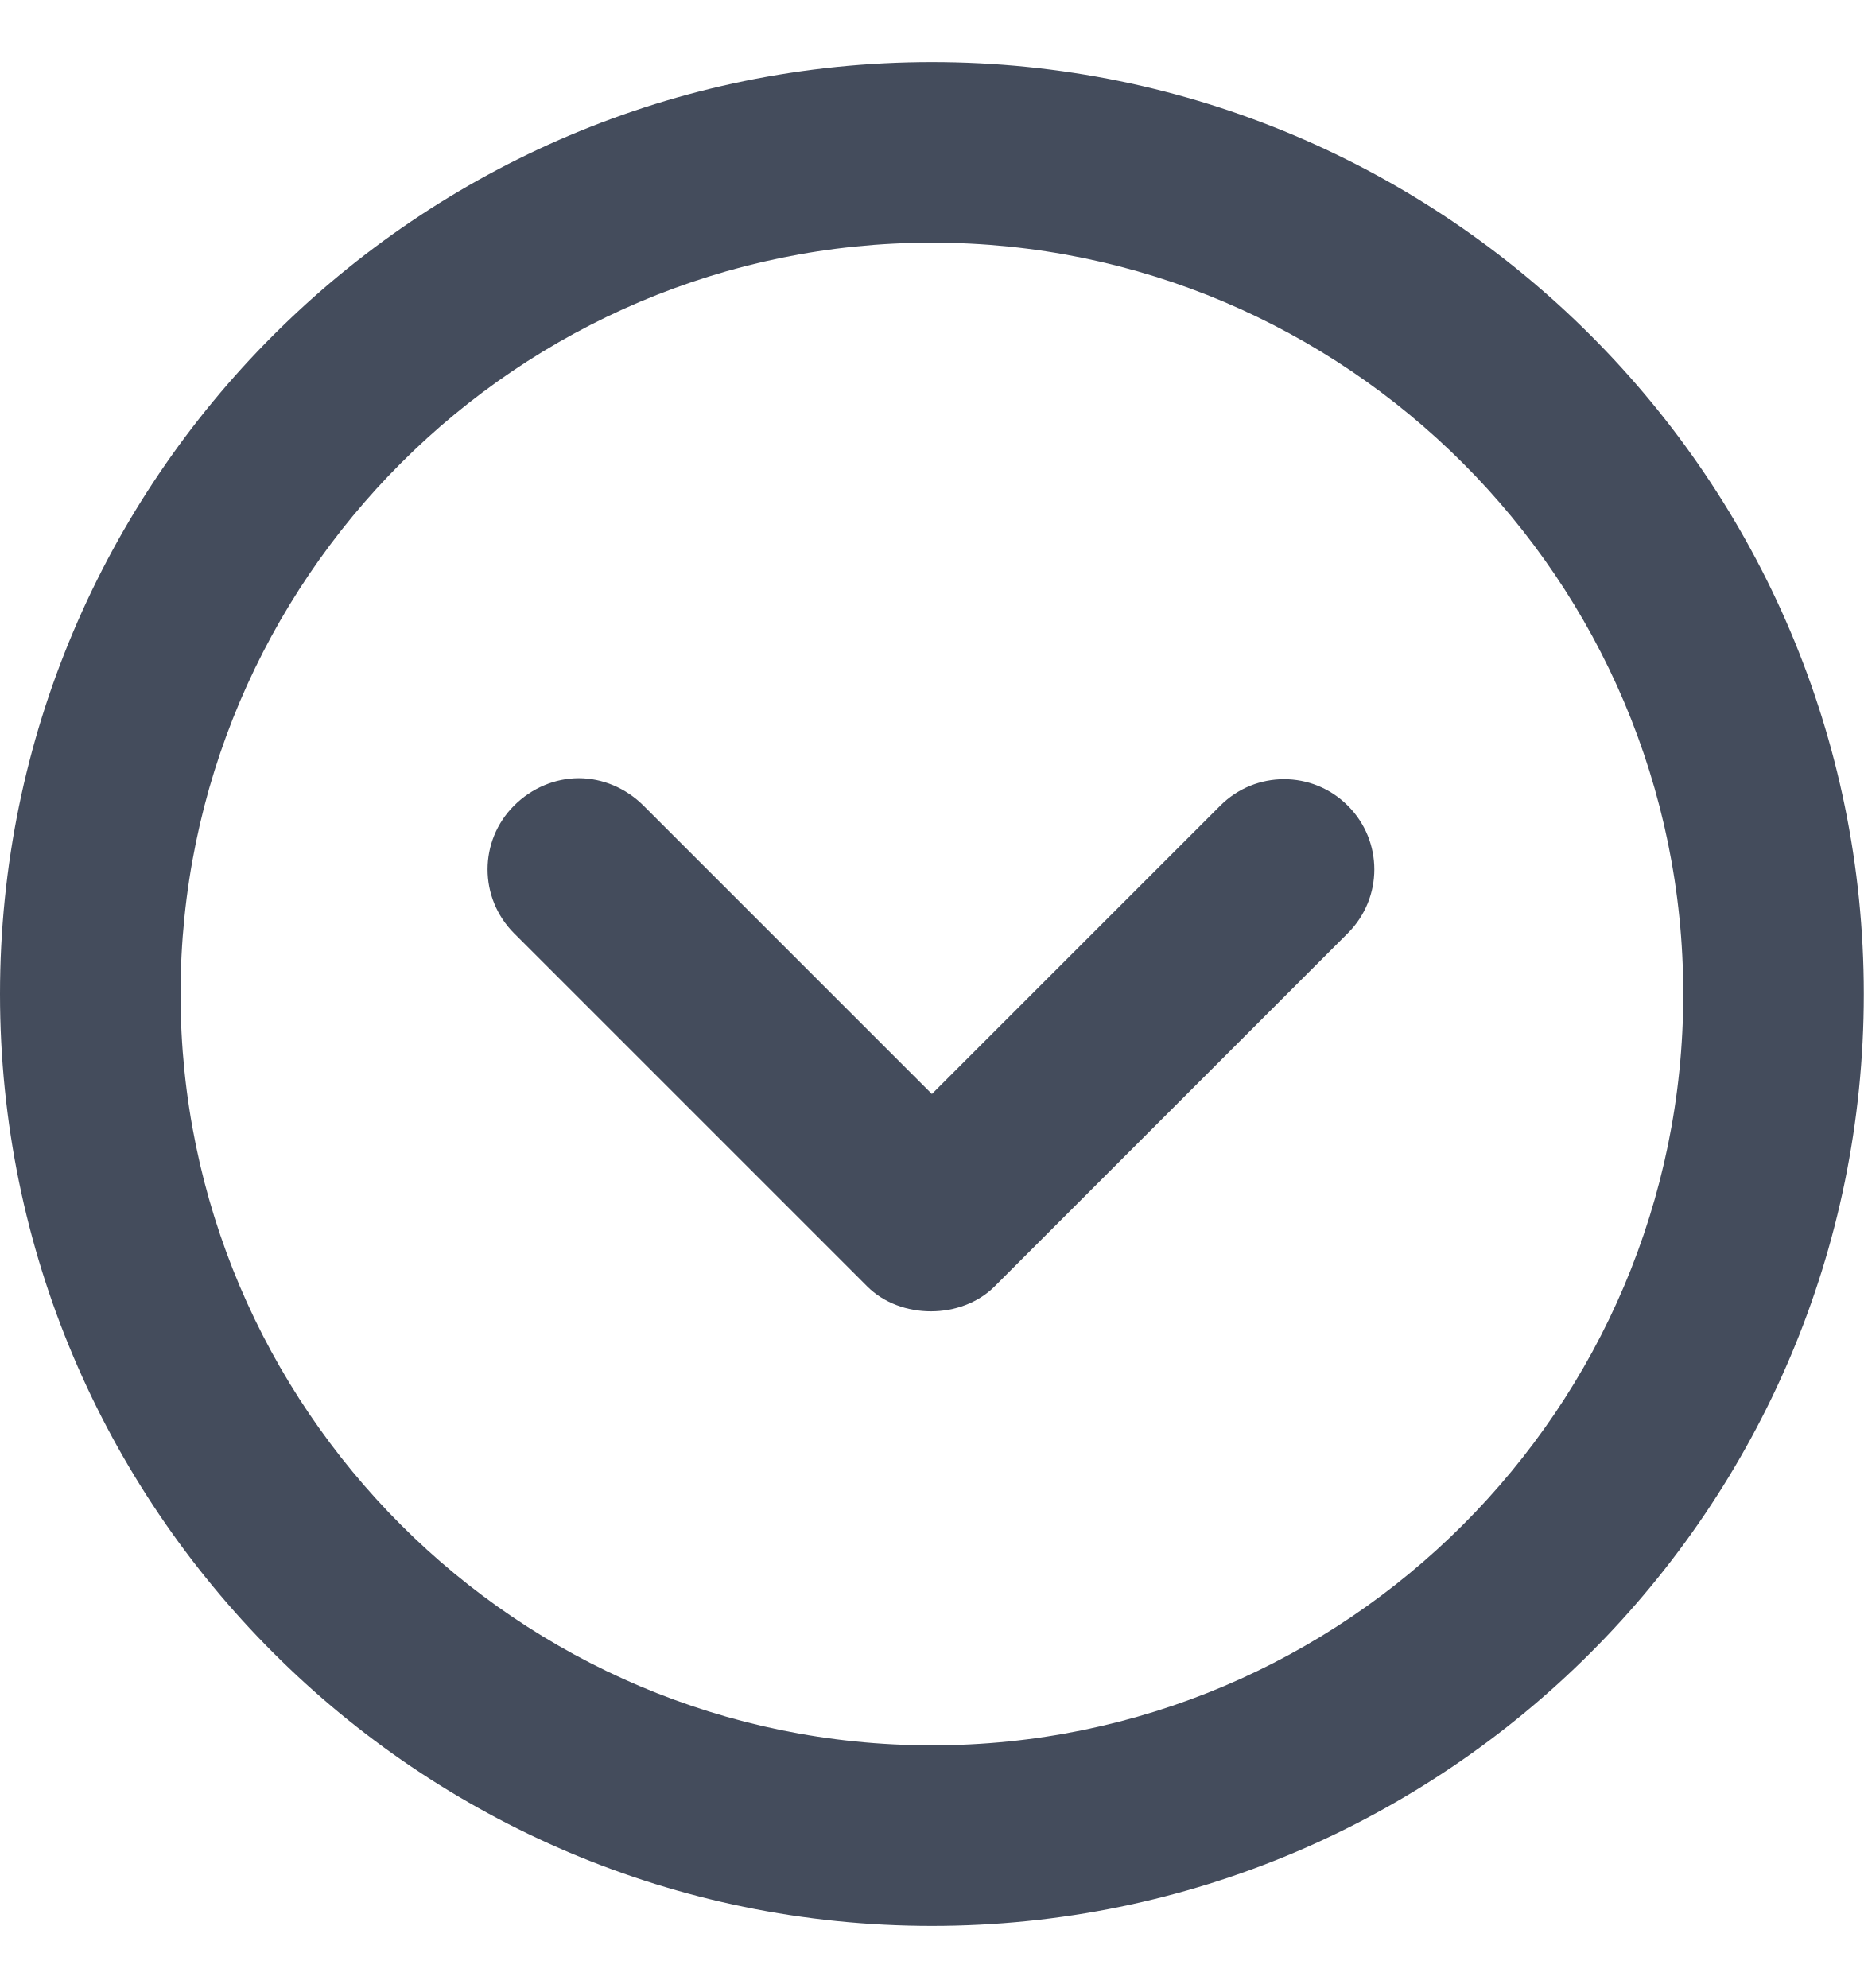
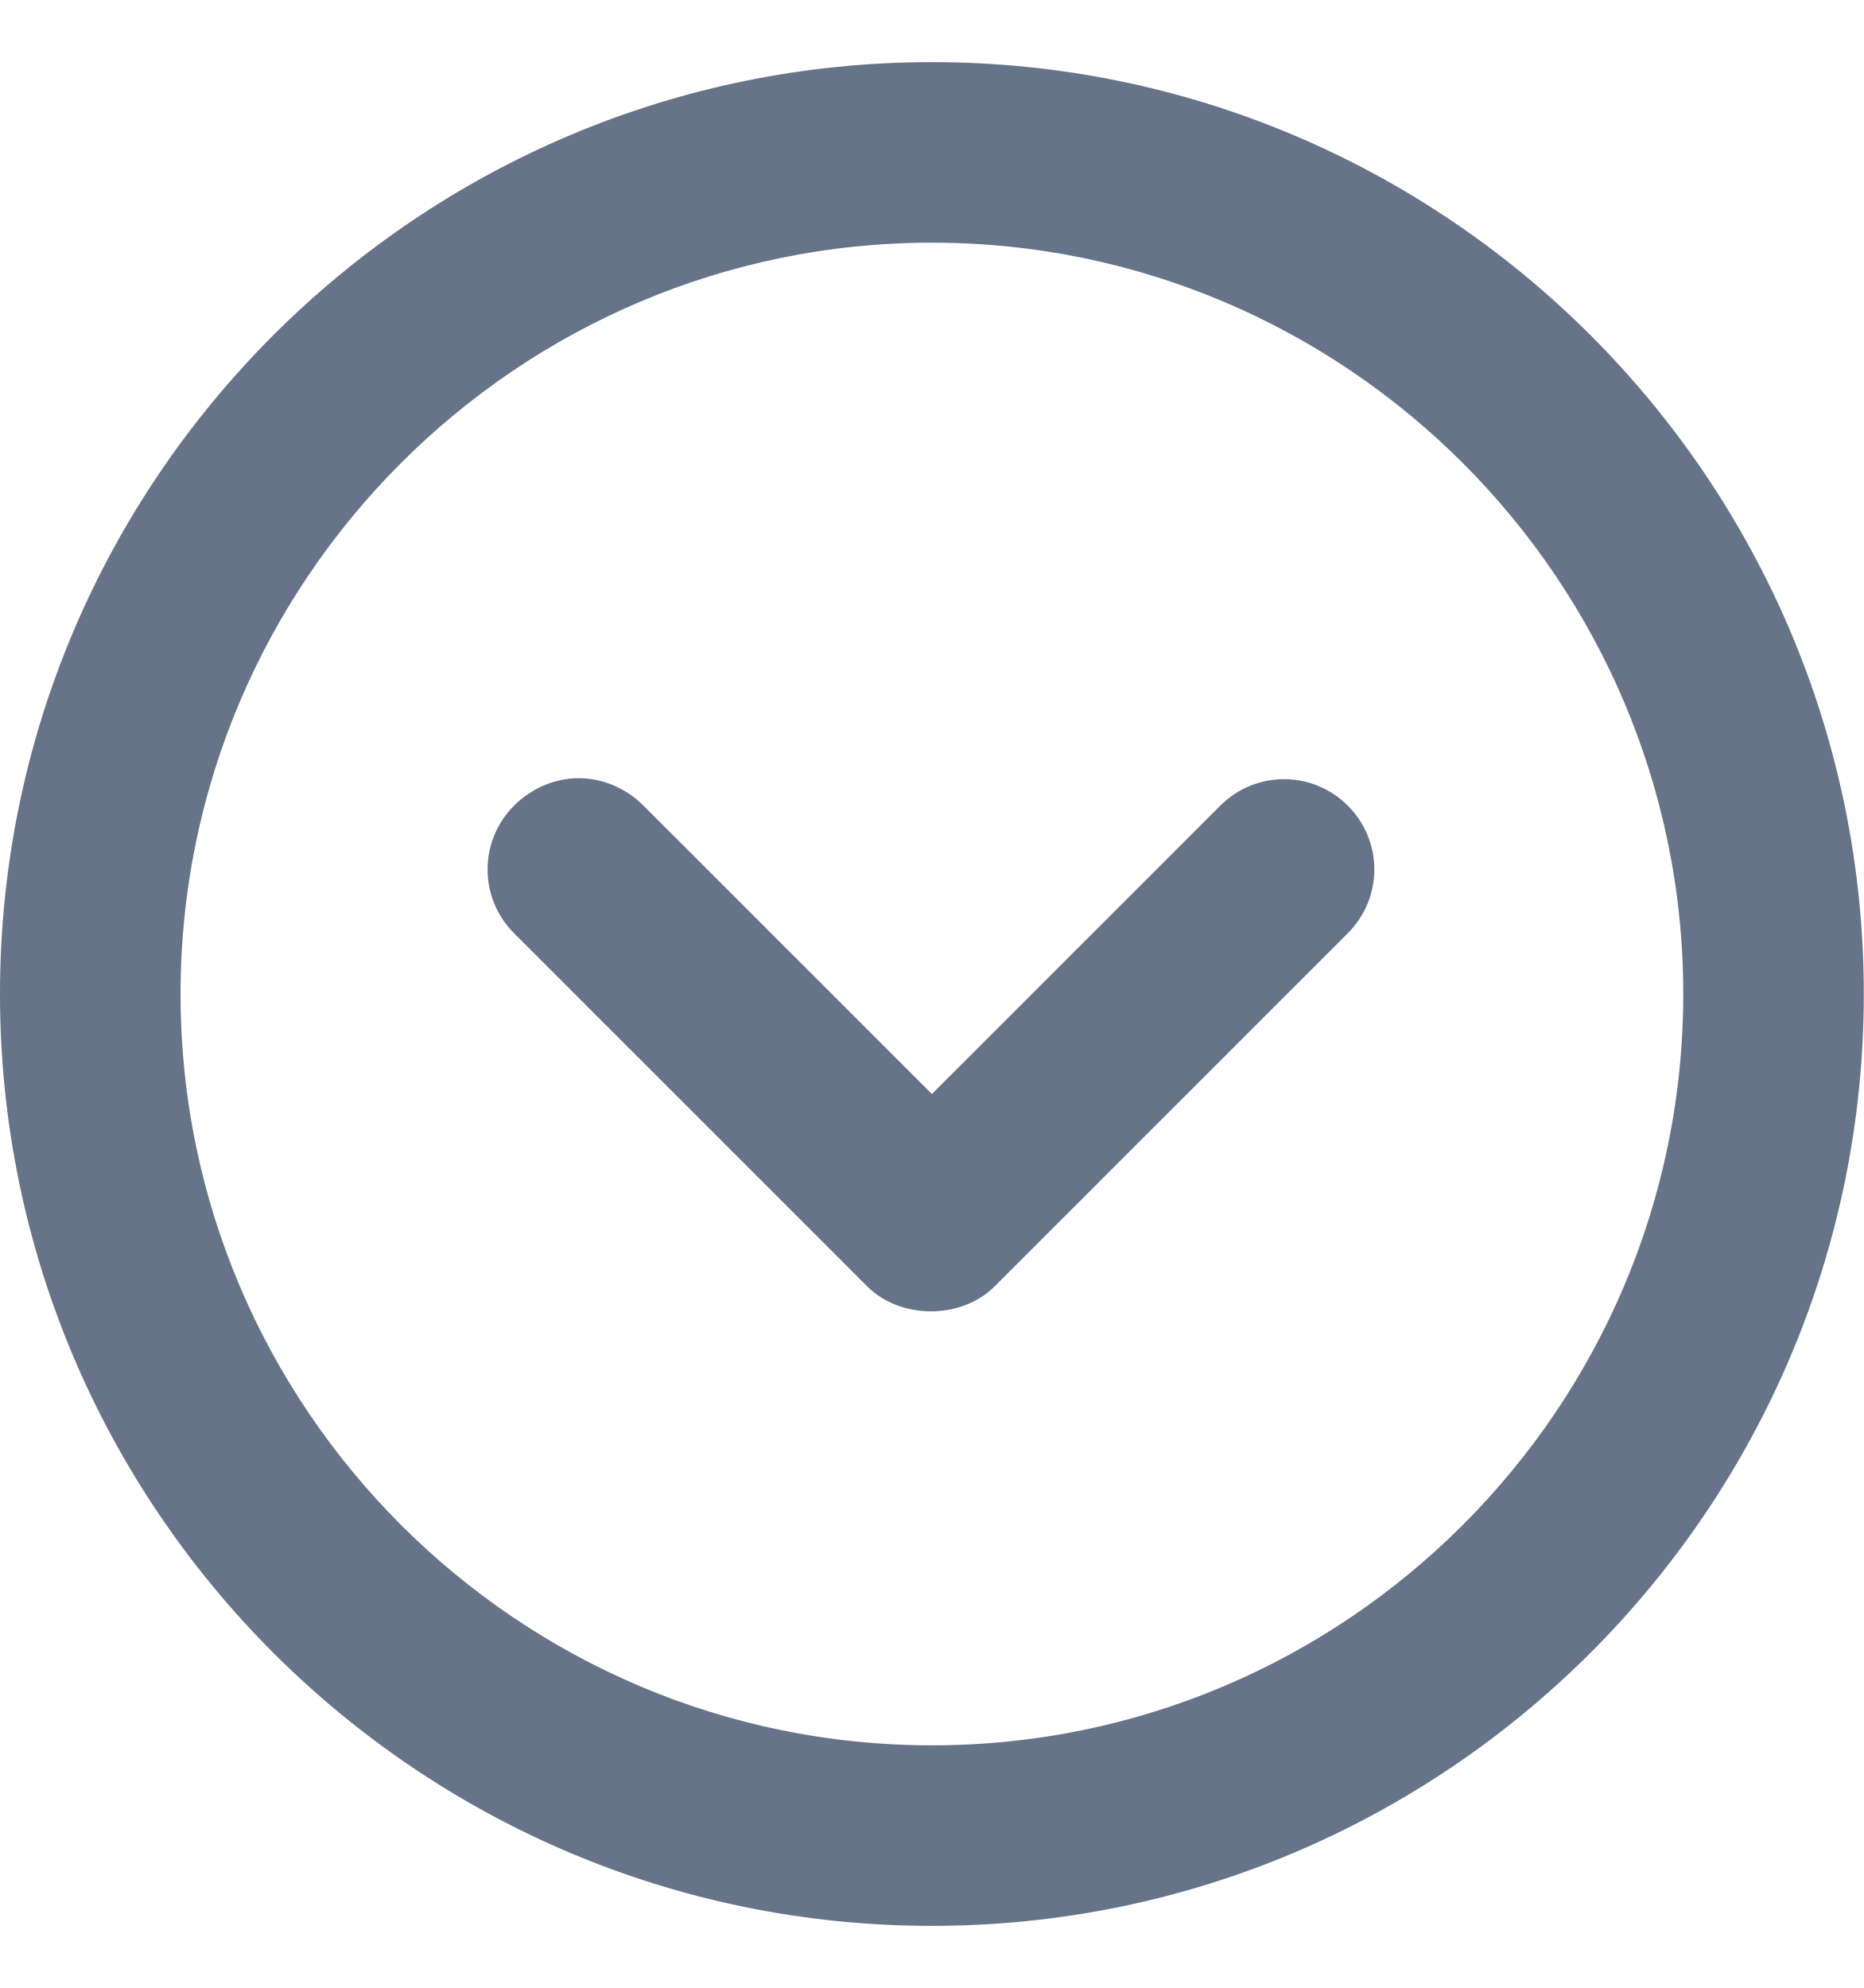
<svg xmlns="http://www.w3.org/2000/svg" width="15" height="16" viewBox="0 0 15 16" fill="none">
-   <path d="M6.979 10.353C7.247 10.621 7.737 10.621 8.005 10.353L10.847 7.511C11.132 7.226 11.132 6.768 10.847 6.484C10.563 6.2 10.105 6.2 9.821 6.484L7.5 8.805L5.179 6.484C5.037 6.342 4.847 6.263 4.658 6.263C4.468 6.263 4.279 6.342 4.137 6.484C3.853 6.768 3.853 7.226 4.137 7.511L6.979 10.353Z" fill="#444C5C" />
-   <path d="M7.5 15.5C11.637 15.5 15 12.137 15 8C15 3.863 11.637 0.5 7.5 0.5C3.363 0.5 0 3.863 0 8C0 12.137 3.363 15.5 7.5 15.5ZM7.5 1.953C10.832 1.953 13.547 4.668 13.547 8C13.547 11.332 10.832 14.047 7.5 14.047C4.168 14.047 1.453 11.332 1.453 8C1.453 4.668 4.168 1.953 7.5 1.953Z" fill="#444C5C" />
+   <path d="M6.979 10.353C7.247 10.621 7.737 10.621 8.005 10.353L10.847 7.511C11.132 7.226 11.132 6.768 10.847 6.484C10.563 6.2 10.105 6.2 9.821 6.484L7.5 8.805L5.179 6.484C5.037 6.342 4.847 6.263 4.658 6.263C4.468 6.263 4.279 6.342 4.137 6.484C3.853 6.768 3.853 7.226 4.137 7.511L6.979 10.353Z" fill="#667389" />
+   <path d="M7.5 15.5C11.637 15.5 15 12.137 15 8C15 3.863 11.637 0.5 7.5 0.5C3.363 0.5 0 3.863 0 8C0 12.137 3.363 15.5 7.5 15.5ZM7.5 1.953C10.832 1.953 13.547 4.668 13.547 8C13.547 11.332 10.832 14.047 7.5 14.047C4.168 14.047 1.453 11.332 1.453 8C1.453 4.668 4.168 1.953 7.5 1.953Z" fill="#667389" />
</svg>
